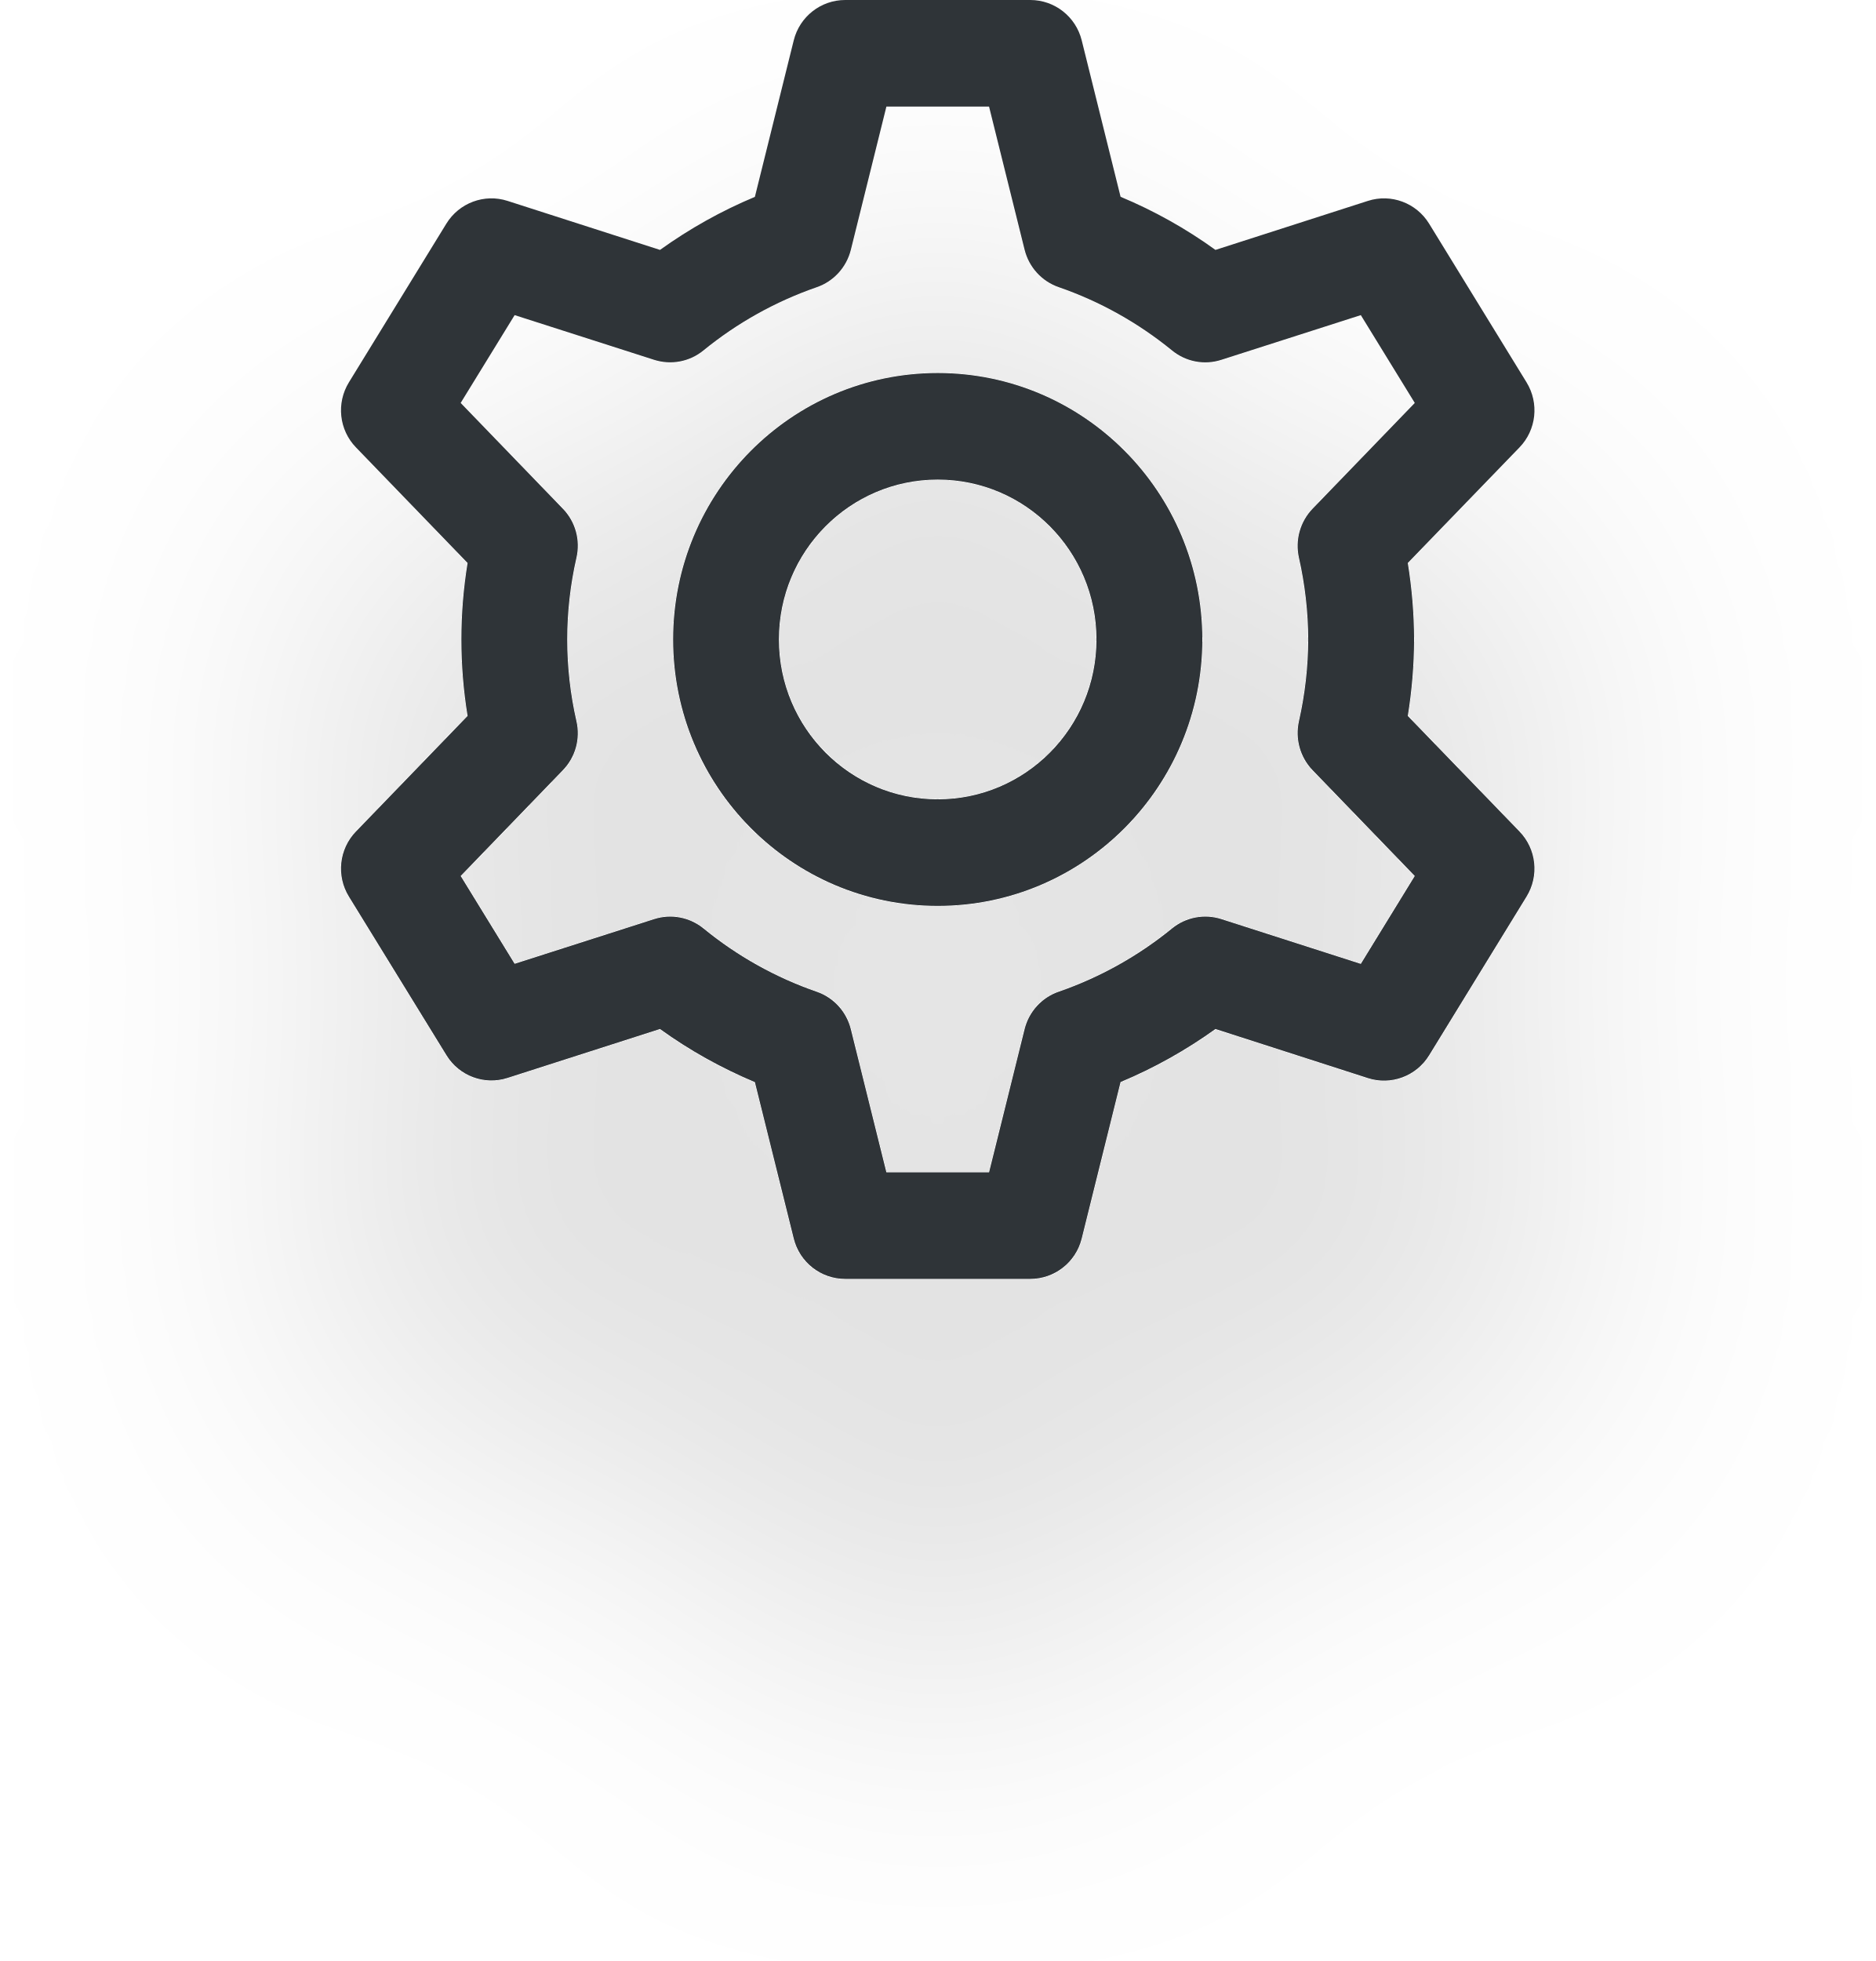
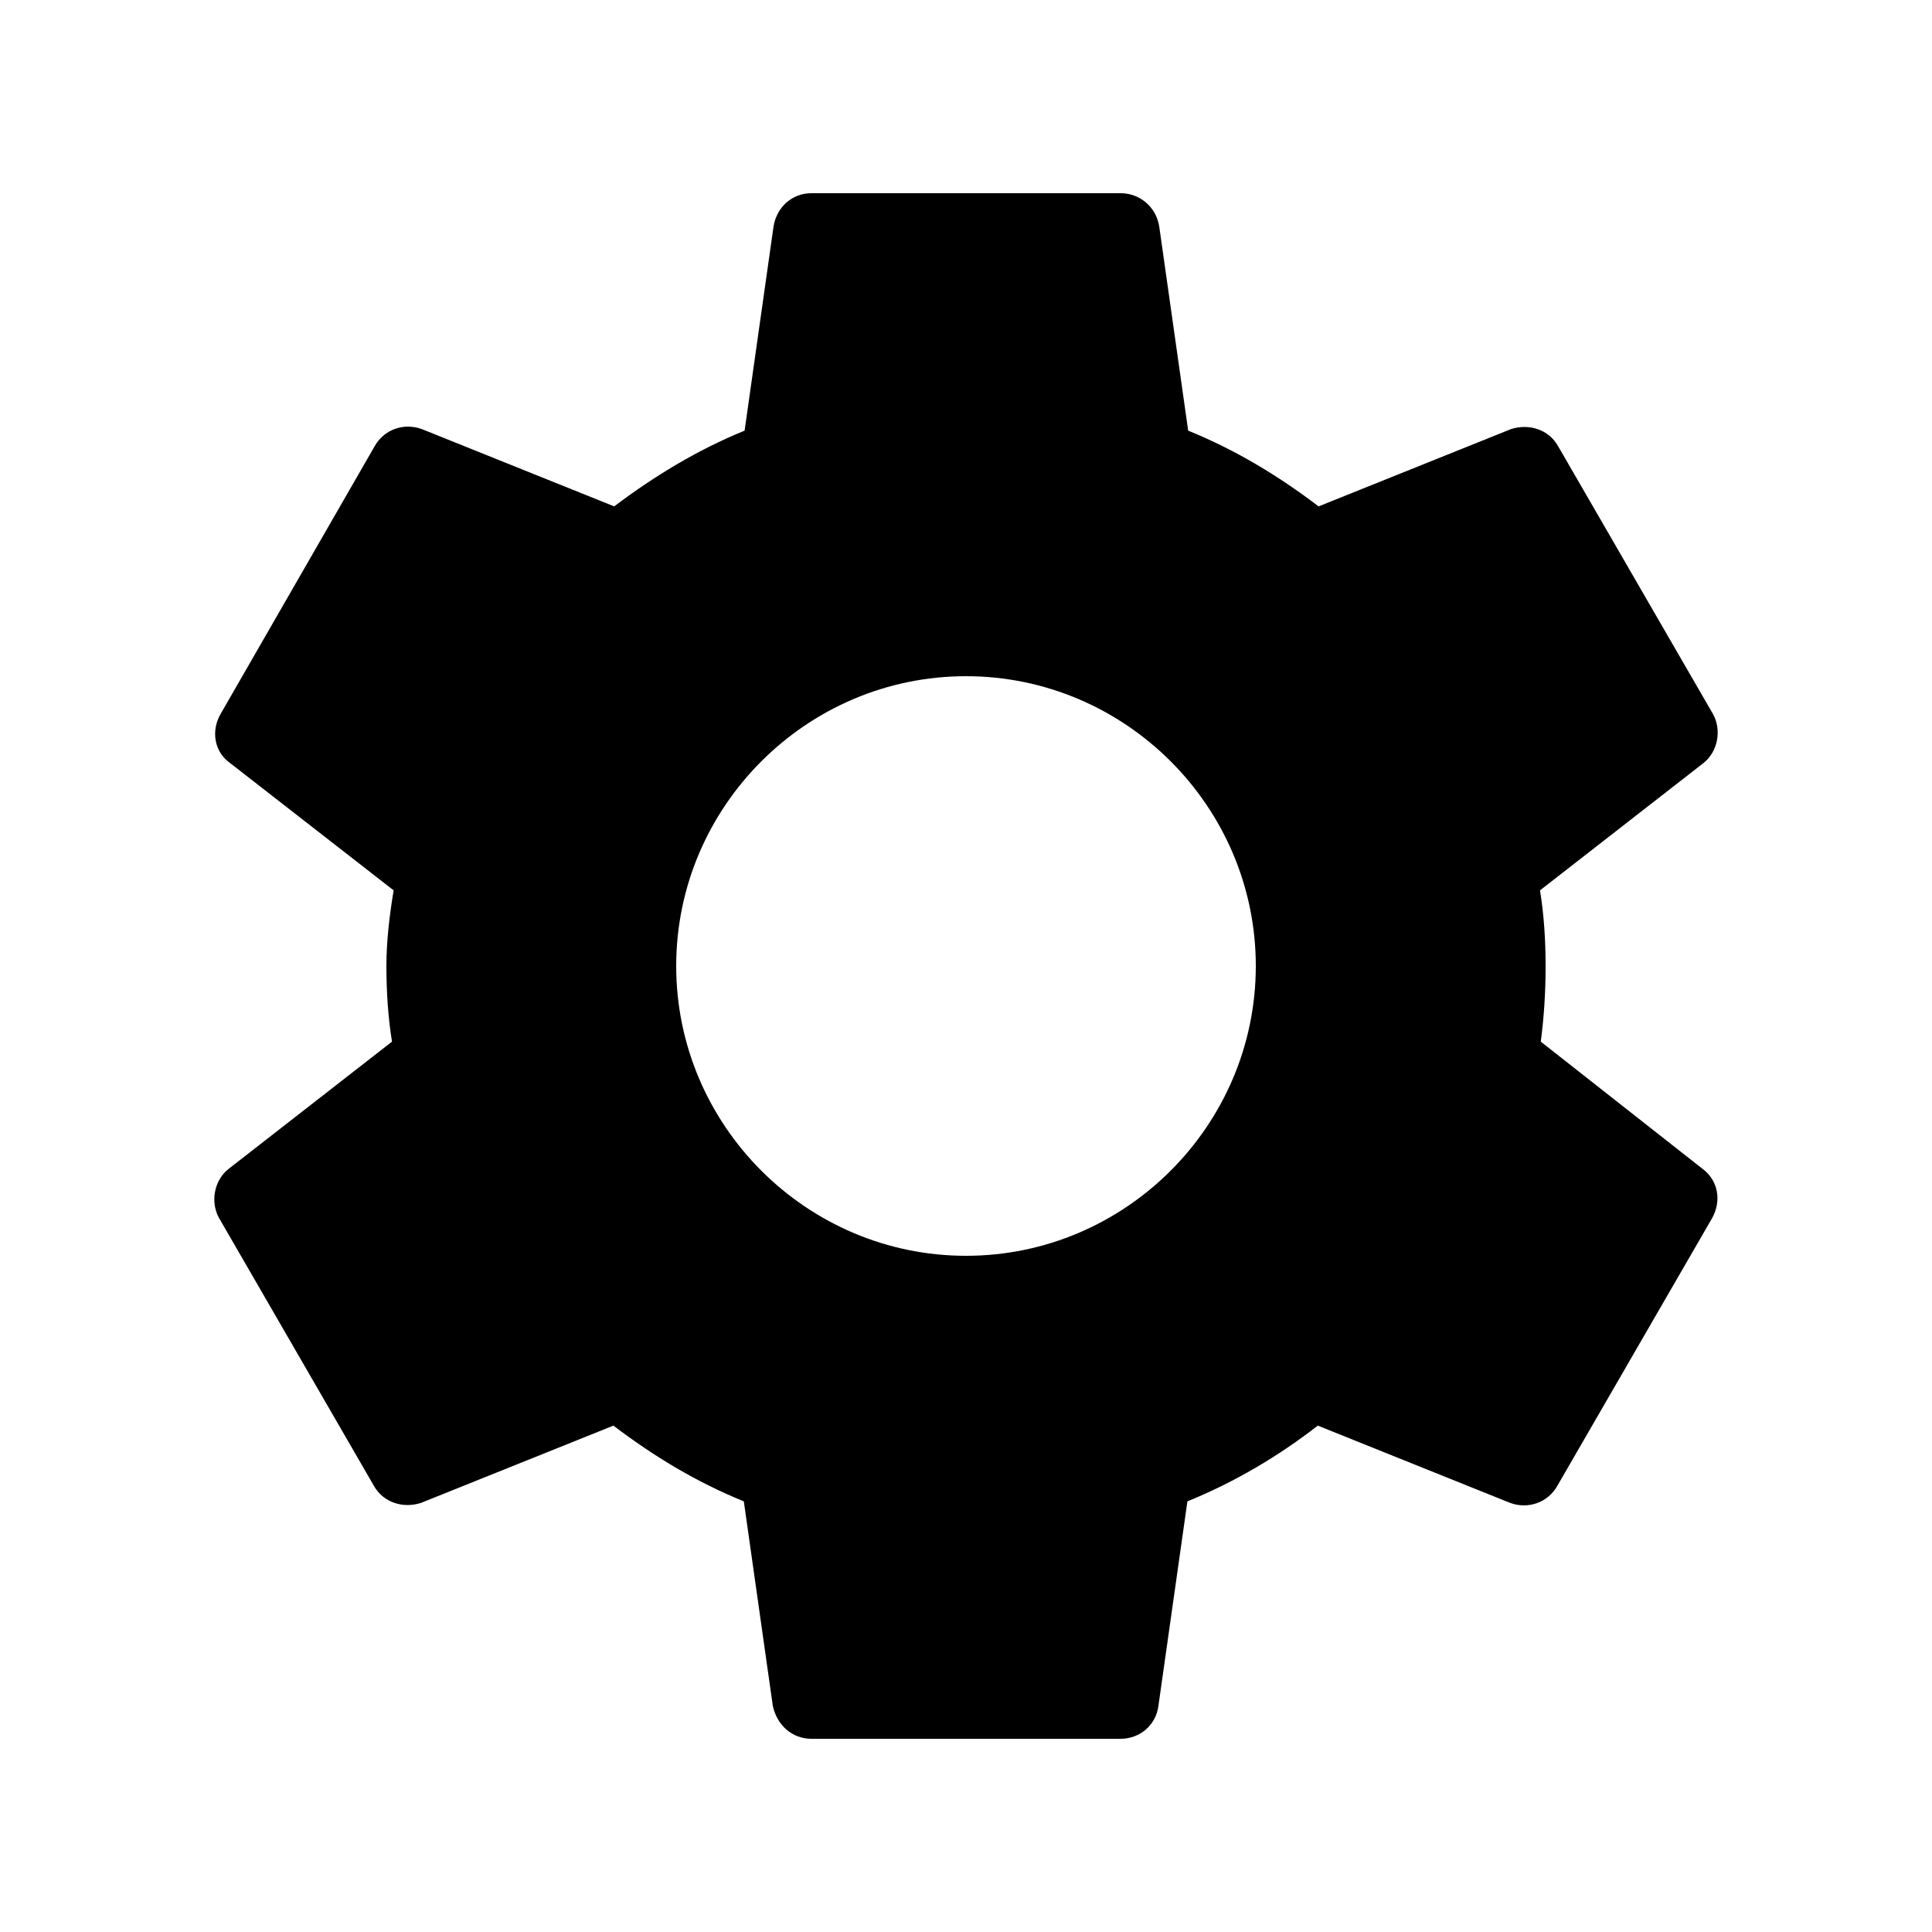
- <svg xmlns="http://www.w3.org/2000/svg" width="22" height="23" viewBox="0 0 22 23" fill="none">
-   <g id="settings" filter="url(#filter0_d_0_40)">
-     <path fill-rule="evenodd" clip-rule="evenodd" d="M9.914 0C9.629 0 9.38 0.195 9.311 0.473L8.855 2.309C8.462 2.473 8.089 2.682 7.742 2.931L5.953 2.356C5.682 2.269 5.386 2.379 5.236 2.623L4.093 4.484C3.943 4.728 3.977 5.043 4.176 5.248L5.485 6.603C5.388 7.197 5.388 7.803 5.485 8.397L4.176 9.752C3.977 9.957 3.943 10.273 4.093 10.516L5.237 12.376C5.386 12.62 5.682 12.73 5.953 12.643L7.742 12.069C8.088 12.319 8.462 12.527 8.855 12.692L9.311 14.527C9.38 14.805 9.629 15 9.914 15H12.086C12.371 15 12.62 14.805 12.689 14.527L13.145 12.691C13.538 12.527 13.911 12.318 14.258 12.069L16.047 12.645C16.318 12.732 16.614 12.622 16.764 12.378L17.907 10.516C18.057 10.272 18.023 9.957 17.824 9.752L16.514 8.397C16.562 8.101 16.587 7.802 16.588 7.502V7.498C16.587 7.198 16.562 6.899 16.514 6.603L17.824 5.248C18.023 5.043 18.057 4.728 17.907 4.484L16.764 2.623C16.614 2.379 16.318 2.269 16.047 2.356L14.258 2.931C13.912 2.681 13.538 2.472 13.145 2.308L12.689 0.473C12.62 0.195 12.371 0 12.086 0H9.914ZM9.981 2.93L10.398 1.25H11.602L12.019 2.929C12.07 3.134 12.22 3.299 12.419 3.368C12.902 3.535 13.351 3.786 13.748 4.11C13.91 4.243 14.128 4.285 14.328 4.22L15.963 3.696L16.596 4.726L15.398 5.966C15.251 6.118 15.191 6.334 15.237 6.541C15.308 6.855 15.345 7.177 15.346 7.5C15.345 7.823 15.308 8.145 15.237 8.459C15.191 8.666 15.251 8.882 15.398 9.034L16.596 10.274L15.963 11.305L14.328 10.78C14.129 10.716 13.91 10.757 13.748 10.89C13.352 11.213 12.902 11.464 12.42 11.631C12.221 11.699 12.07 11.865 12.019 12.07L11.602 13.75H10.398L9.981 12.072C9.93 11.866 9.78 11.701 9.581 11.632C9.098 11.465 8.649 11.214 8.253 10.89C8.09 10.757 7.872 10.716 7.673 10.78L6.037 11.304L5.404 10.274L6.602 9.034C6.75 8.882 6.81 8.665 6.762 8.458C6.618 7.827 6.618 7.173 6.762 6.542C6.81 6.335 6.75 6.118 6.602 5.966L5.404 4.726L6.037 3.696L7.672 4.22C7.872 4.284 8.09 4.243 8.252 4.11C8.648 3.787 9.098 3.536 9.58 3.369C9.779 3.301 9.93 3.135 9.981 2.93ZM9.137 7.5C9.137 6.464 9.971 5.625 11 5.625C12.029 5.625 12.862 6.464 12.862 7.5C12.862 8.536 12.029 9.375 11 9.375C9.971 9.375 9.137 8.536 9.137 7.5ZM11 4.375C9.286 4.375 7.896 5.774 7.896 7.5C7.896 9.226 9.286 10.625 11 10.625C12.714 10.625 14.104 9.226 14.104 7.5C14.104 5.774 12.714 4.375 11 4.375Z" fill="#2F3438" />
-   </g>
-   <defs>
-     <filter id="filter0_d_0_40" x="0" y="0" width="22" height="23" filterUnits="userSpaceOnUse" color-interpolation-filters="sRGB">
-       <feFlood flood-opacity="0" result="BackgroundImageFix" />
-       <feColorMatrix in="SourceAlpha" type="matrix" values="0 0 0 0 0 0 0 0 0 0 0 0 0 0 0 0 0 0 127 0" result="hardAlpha" />
-       <feOffset dy="4" />
-       <feGaussianBlur stdDeviation="2" />
-       <feComposite in2="hardAlpha" operator="out" />
-       <feColorMatrix type="matrix" values="0 0 0 0 0 0 0 0 0 0 0 0 0 0 0 0 0 0 0.25 0" />
-       <feBlend mode="normal" in2="BackgroundImageFix" result="effect1_dropShadow_0_40" />
-       <feBlend mode="normal" in="SourceGraphic" in2="effect1_dropShadow_0_40" result="shape" />
-     </filter>
-   </defs>
+ <svg xmlns="http://www.w3.org/2000/svg" width="20" height="20" viewBox="0 0 20 20" fill="none">
+   <path d="M15.95 10.783C15.983 10.533 16 10.275 16 10C16 9.733 15.983 9.467 15.942 9.217L17.633 7.9C17.783 7.783 17.825 7.558 17.733 7.392L16.133 4.625C16.033 4.442 15.825 4.383 15.642 4.442L13.65 5.242C13.233 4.925 12.792 4.658 12.3 4.458L12 2.342C11.967 2.142 11.8 2 11.6 2H8.4C8.2 2 8.042 2.142 8.008 2.342L7.708 4.458C7.217 4.658 6.767 4.933 6.358 5.242L4.367 4.442C4.183 4.375 3.975 4.442 3.875 4.625L2.283 7.392C2.183 7.567 2.217 7.783 2.383 7.9L4.075 9.217C4.033 9.467 4 9.742 4 10C4 10.258 4.017 10.533 4.058 10.783L2.367 12.1C2.217 12.217 2.175 12.442 2.267 12.608L3.867 15.375C3.967 15.558 4.175 15.617 4.358 15.558L6.35 14.758C6.767 15.075 7.208 15.342 7.7 15.542L8 17.658C8.042 17.858 8.2 18 8.4 18H11.6C11.8 18 11.967 17.858 11.992 17.658L12.292 15.542C12.783 15.342 13.233 15.075 13.642 14.758L15.633 15.558C15.817 15.625 16.025 15.558 16.125 15.375L17.725 12.608C17.825 12.425 17.783 12.217 17.625 12.1L15.95 10.783ZM10 13C8.35 13 7 11.65 7 10C7 8.35 8.35 7 10 7C11.65 7 13 8.35 13 10C13 11.65 11.65 13 10 13Z" fill="currentColor" />
</svg>
